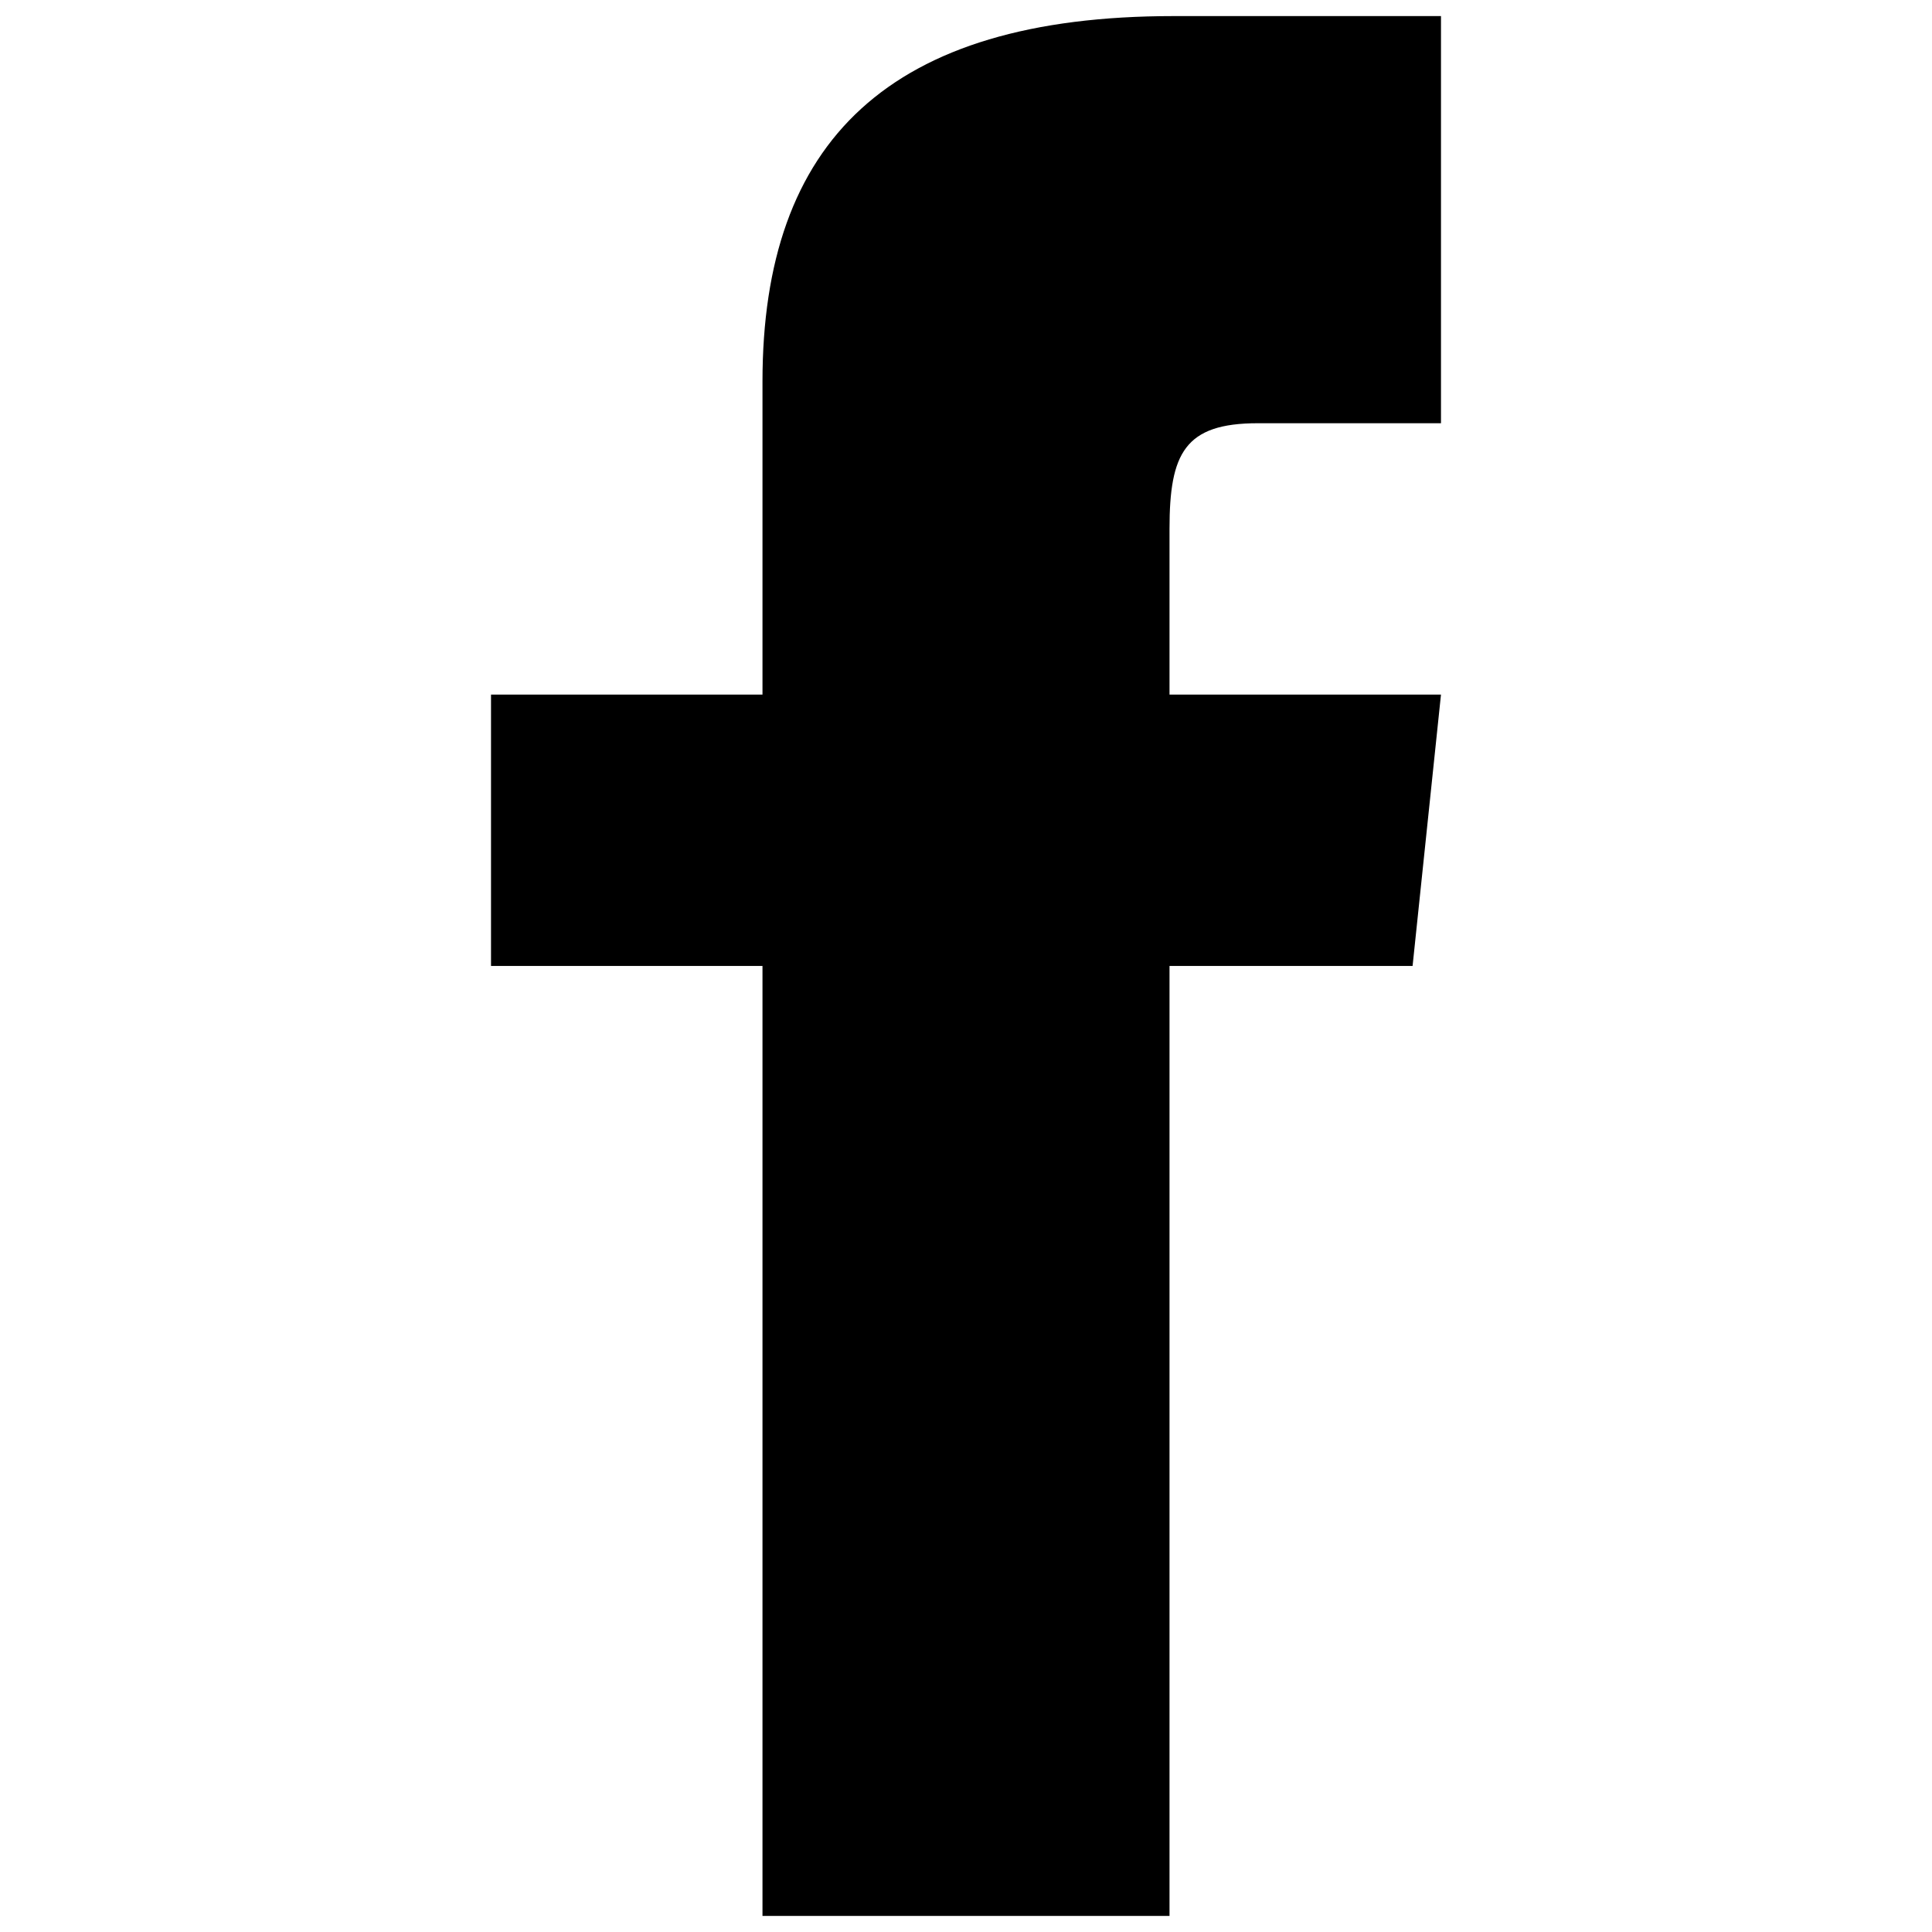
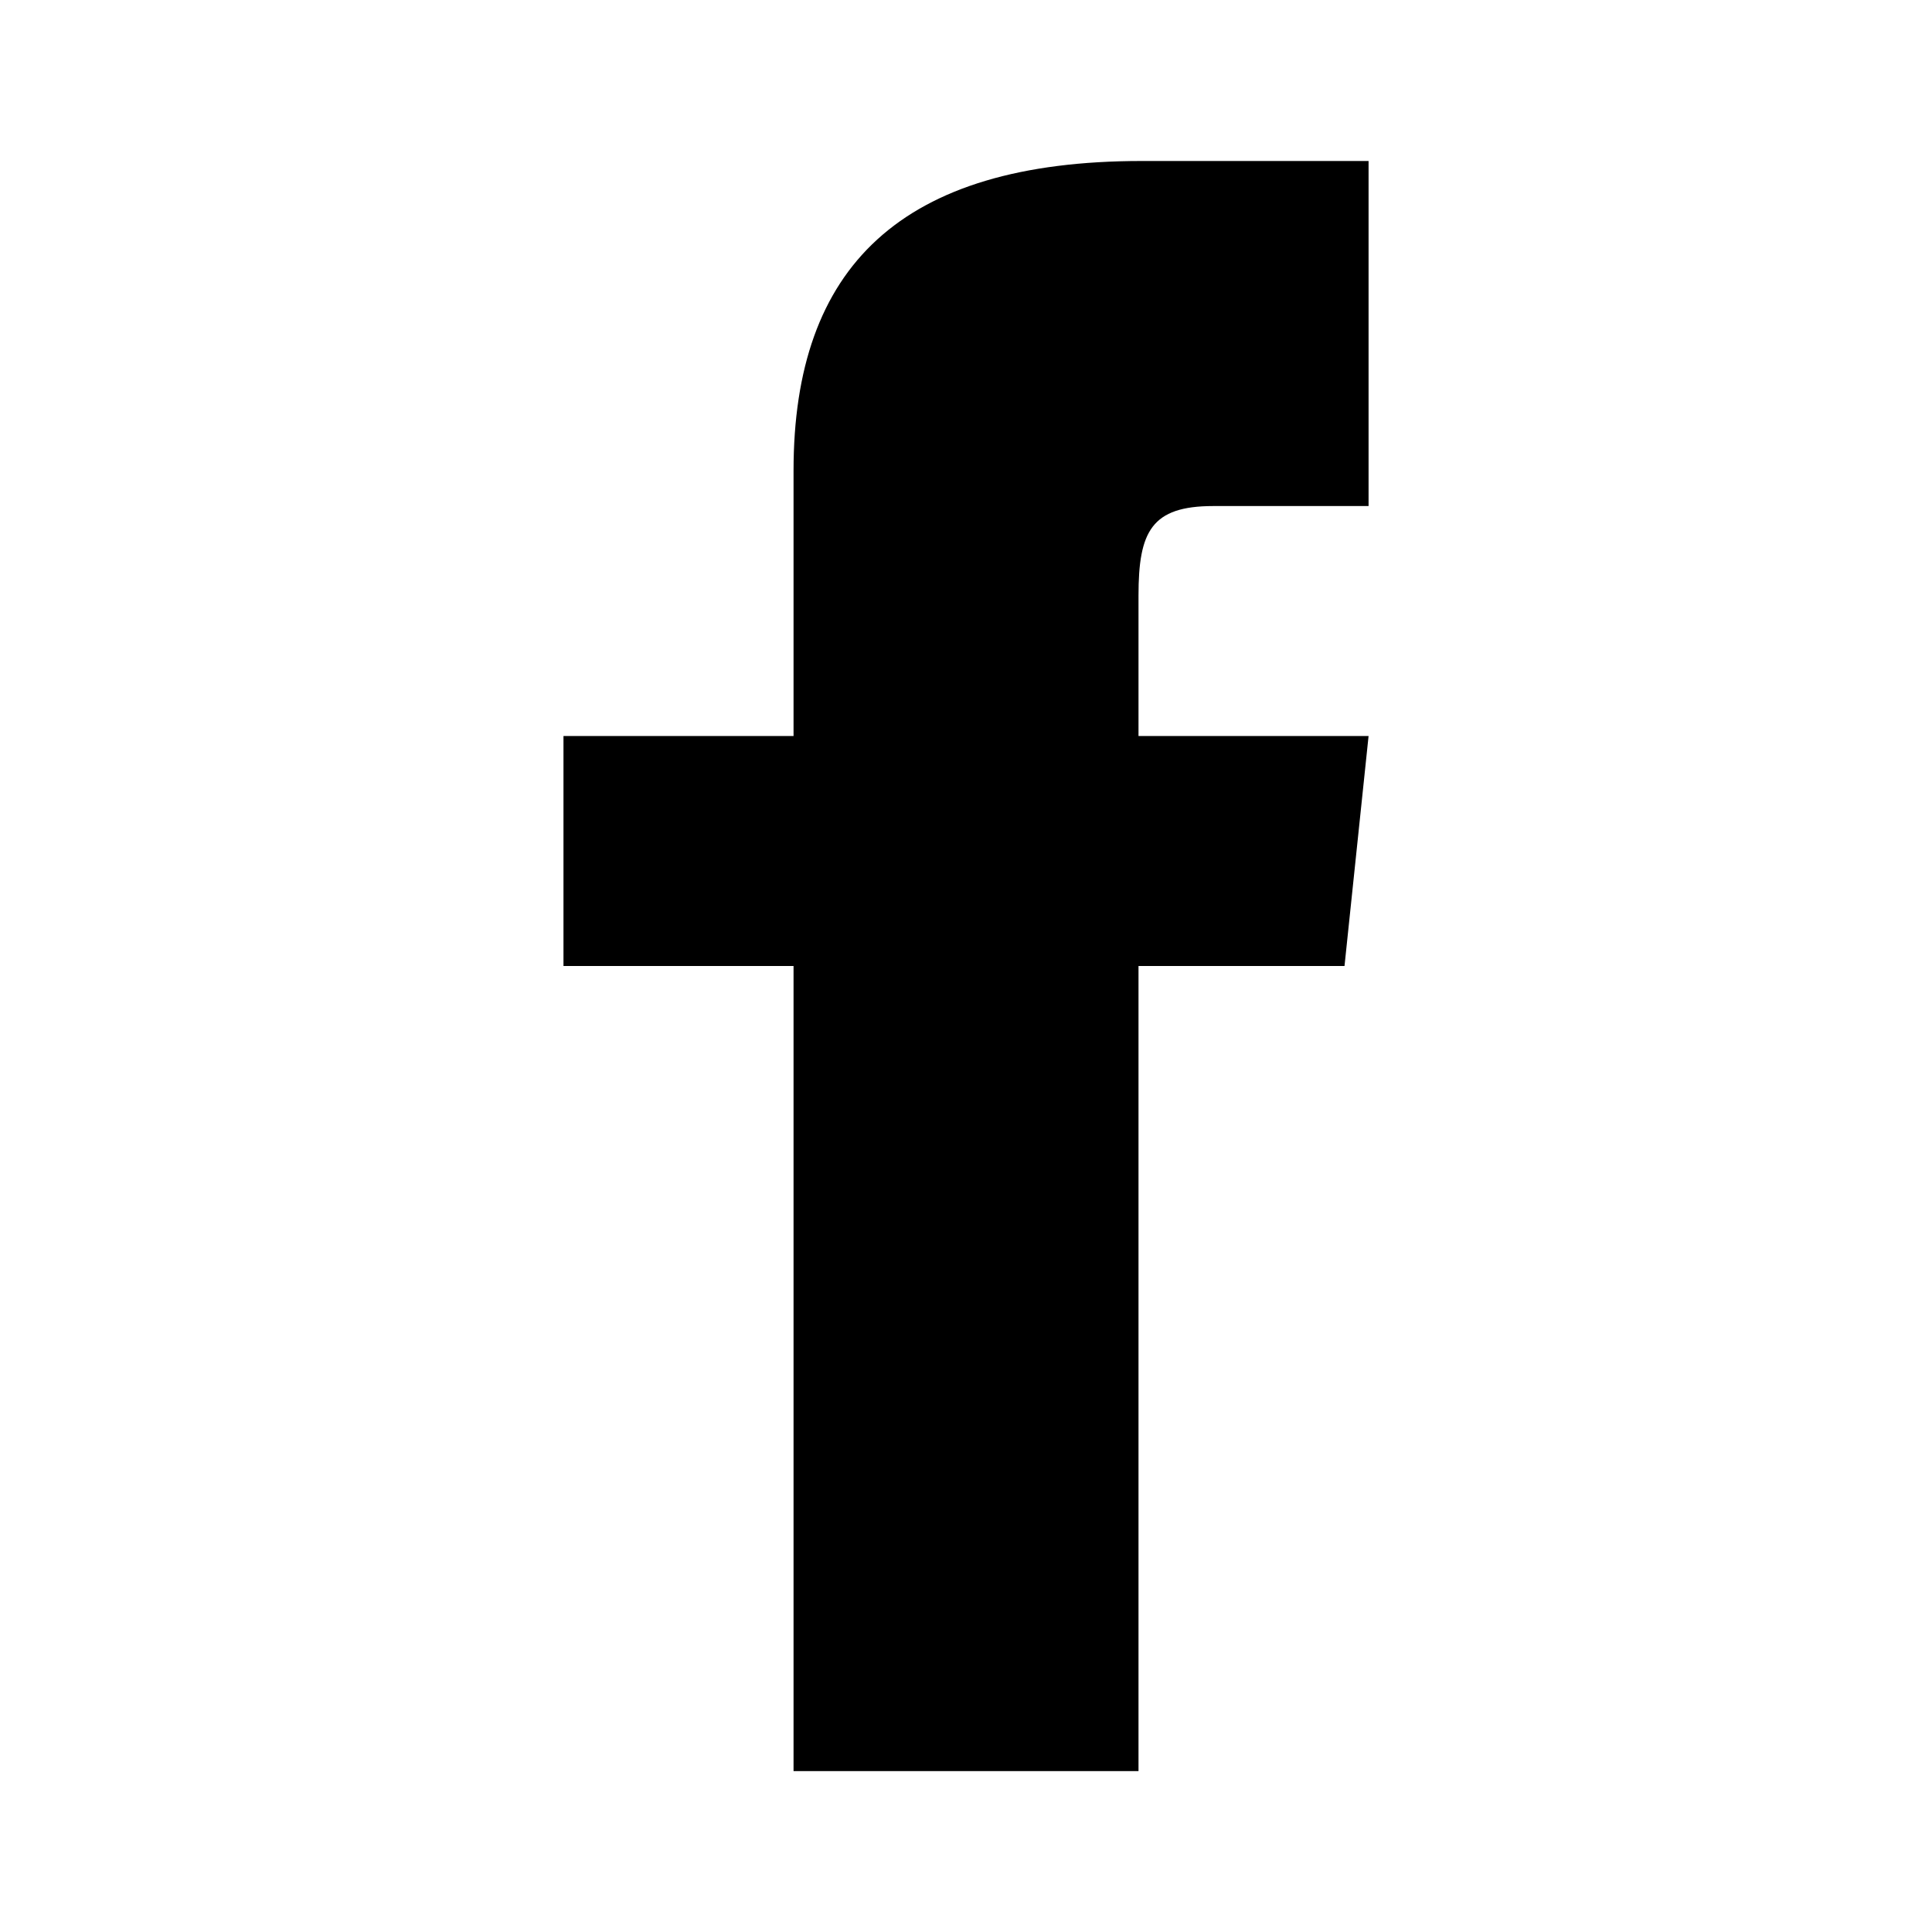
<svg xmlns="http://www.w3.org/2000/svg" viewBox="-2 -2 24 24" fill="currentColor">
-   <g transform="translate(3.7312 -2.8015) scale(1.4223)">
+   <g transform="translate(4.6875 -0.8487) scale(1.2054)">
    <path d="M8.556 4.26H6.956C6.318 4.26 6.185 4.522 6.185 5.182V6.63H8.556L8.308 9H6.185V17.297H2.63V9H0.259V6.63H2.63V3.895C2.63 1.798 3.733 0.704 6.22 0.704H8.556V4.26Z" />
  </g>
</svg>
